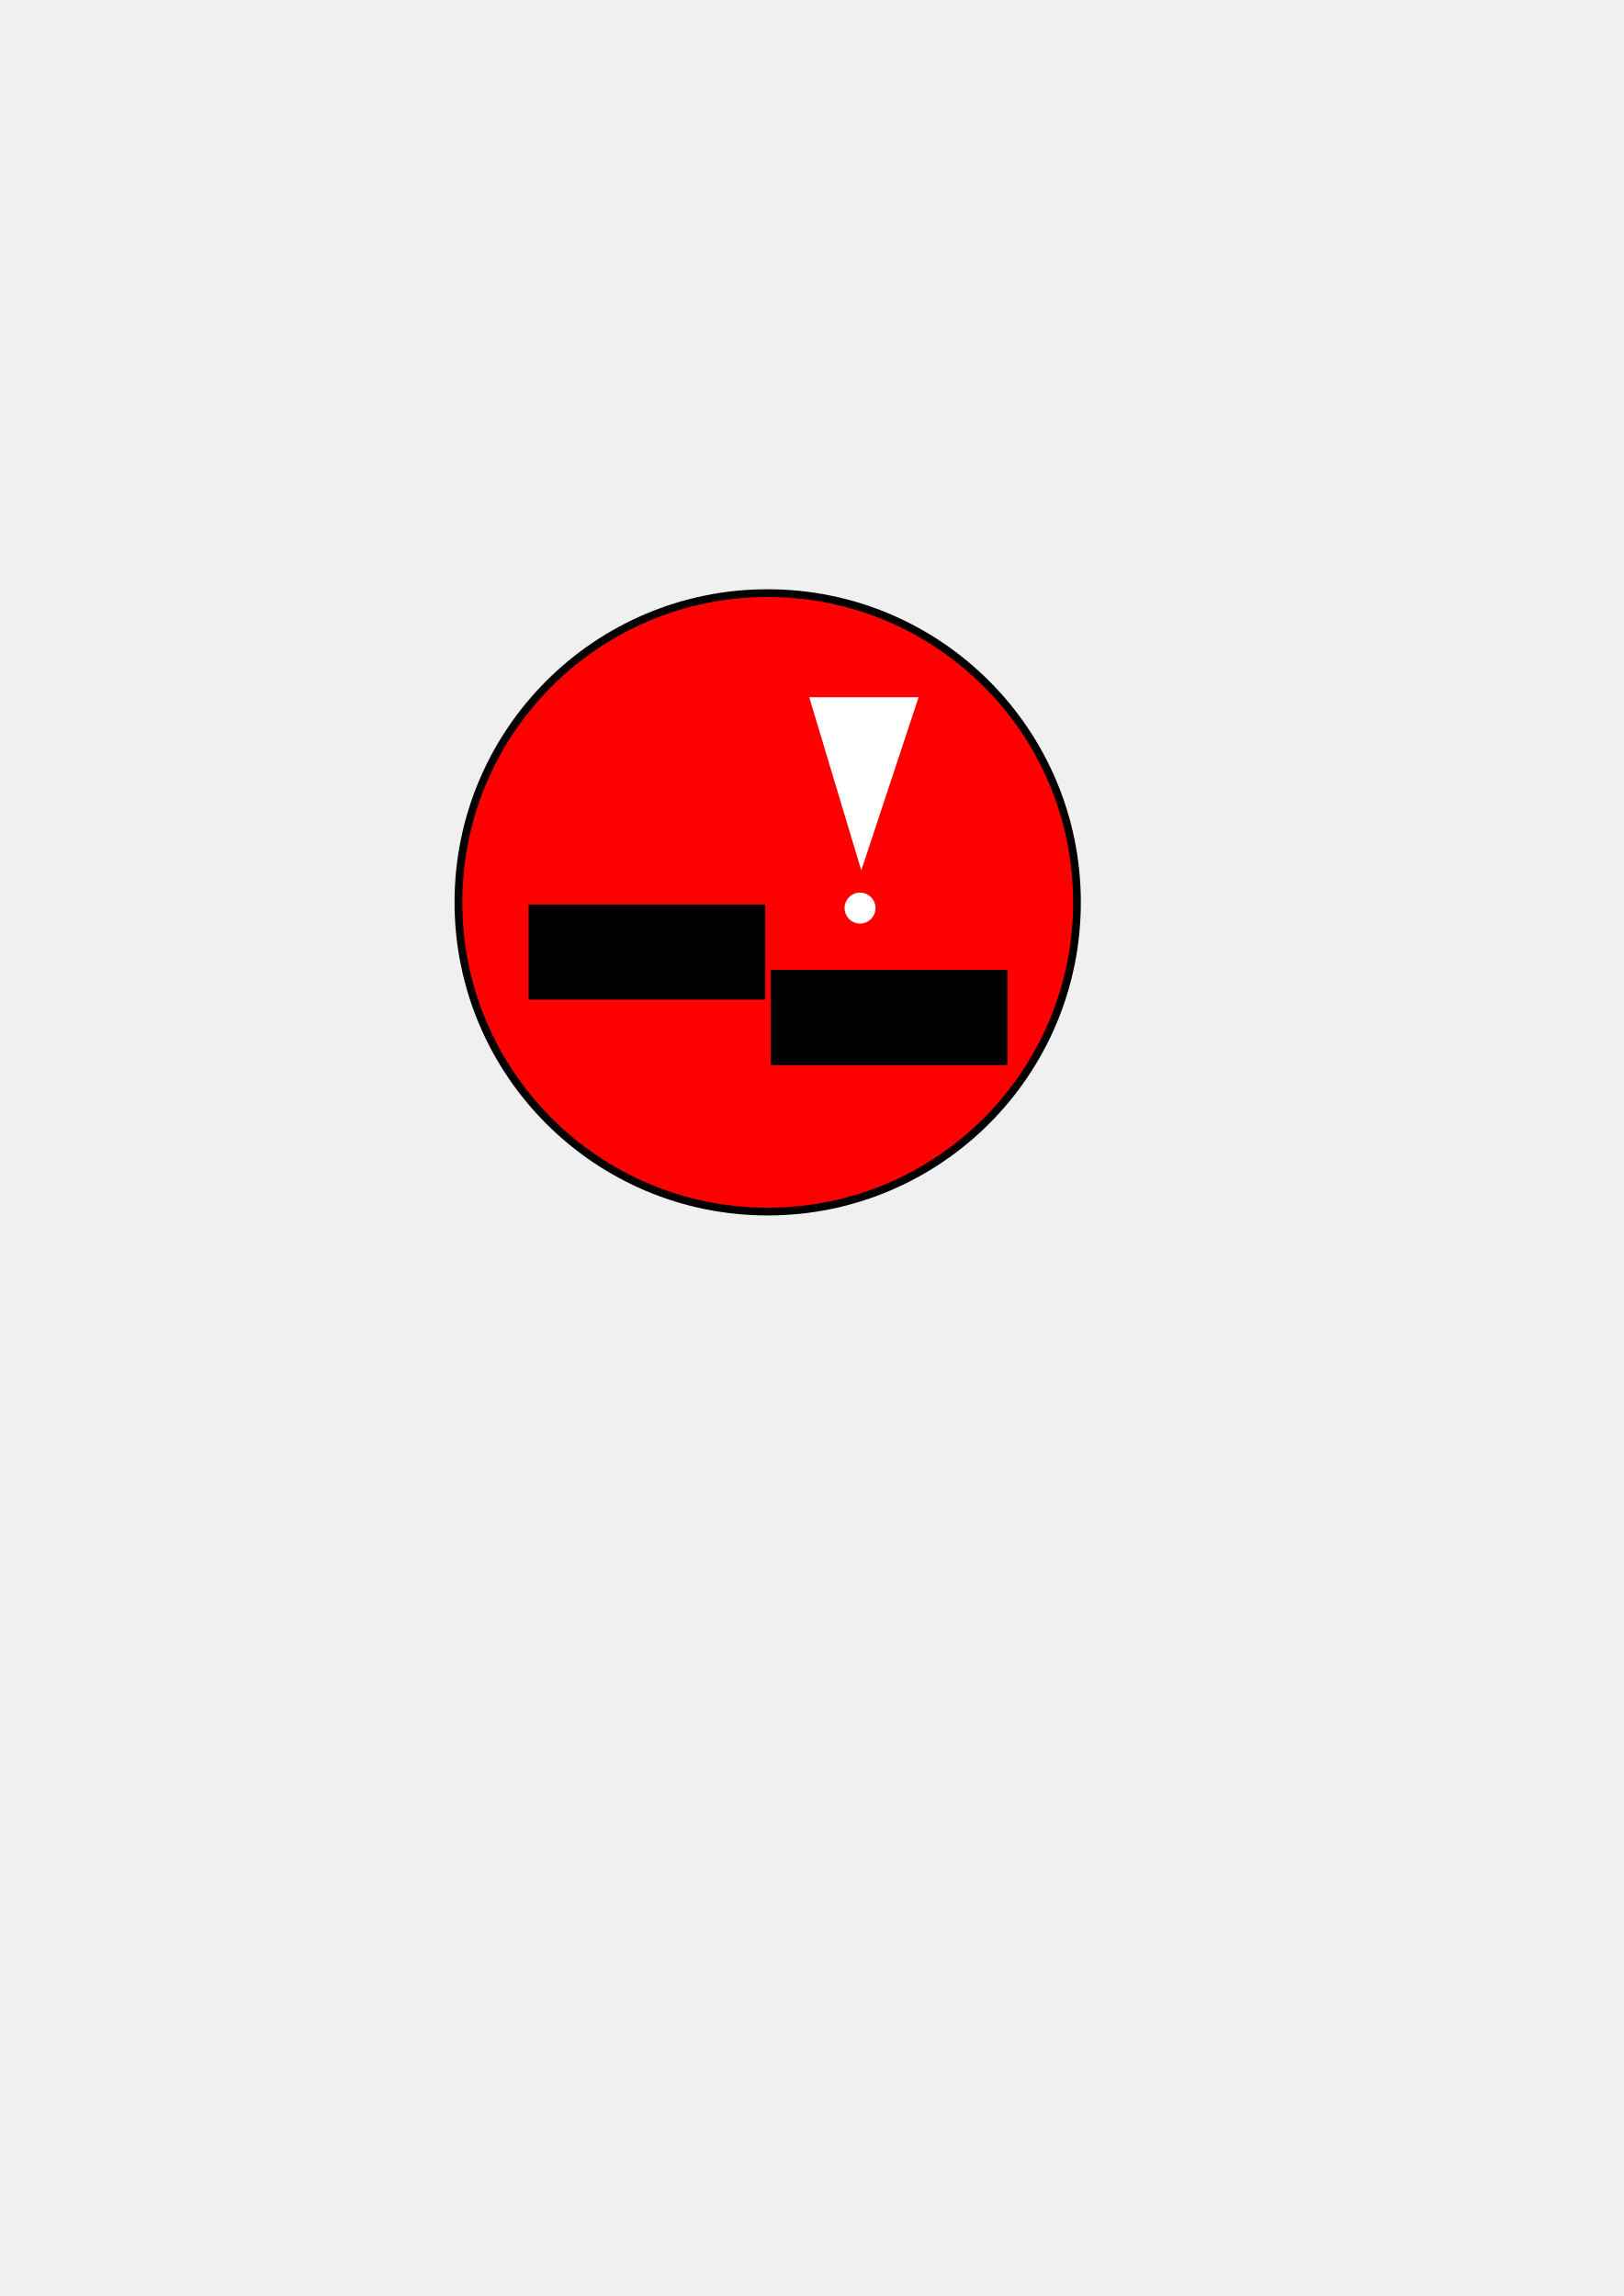
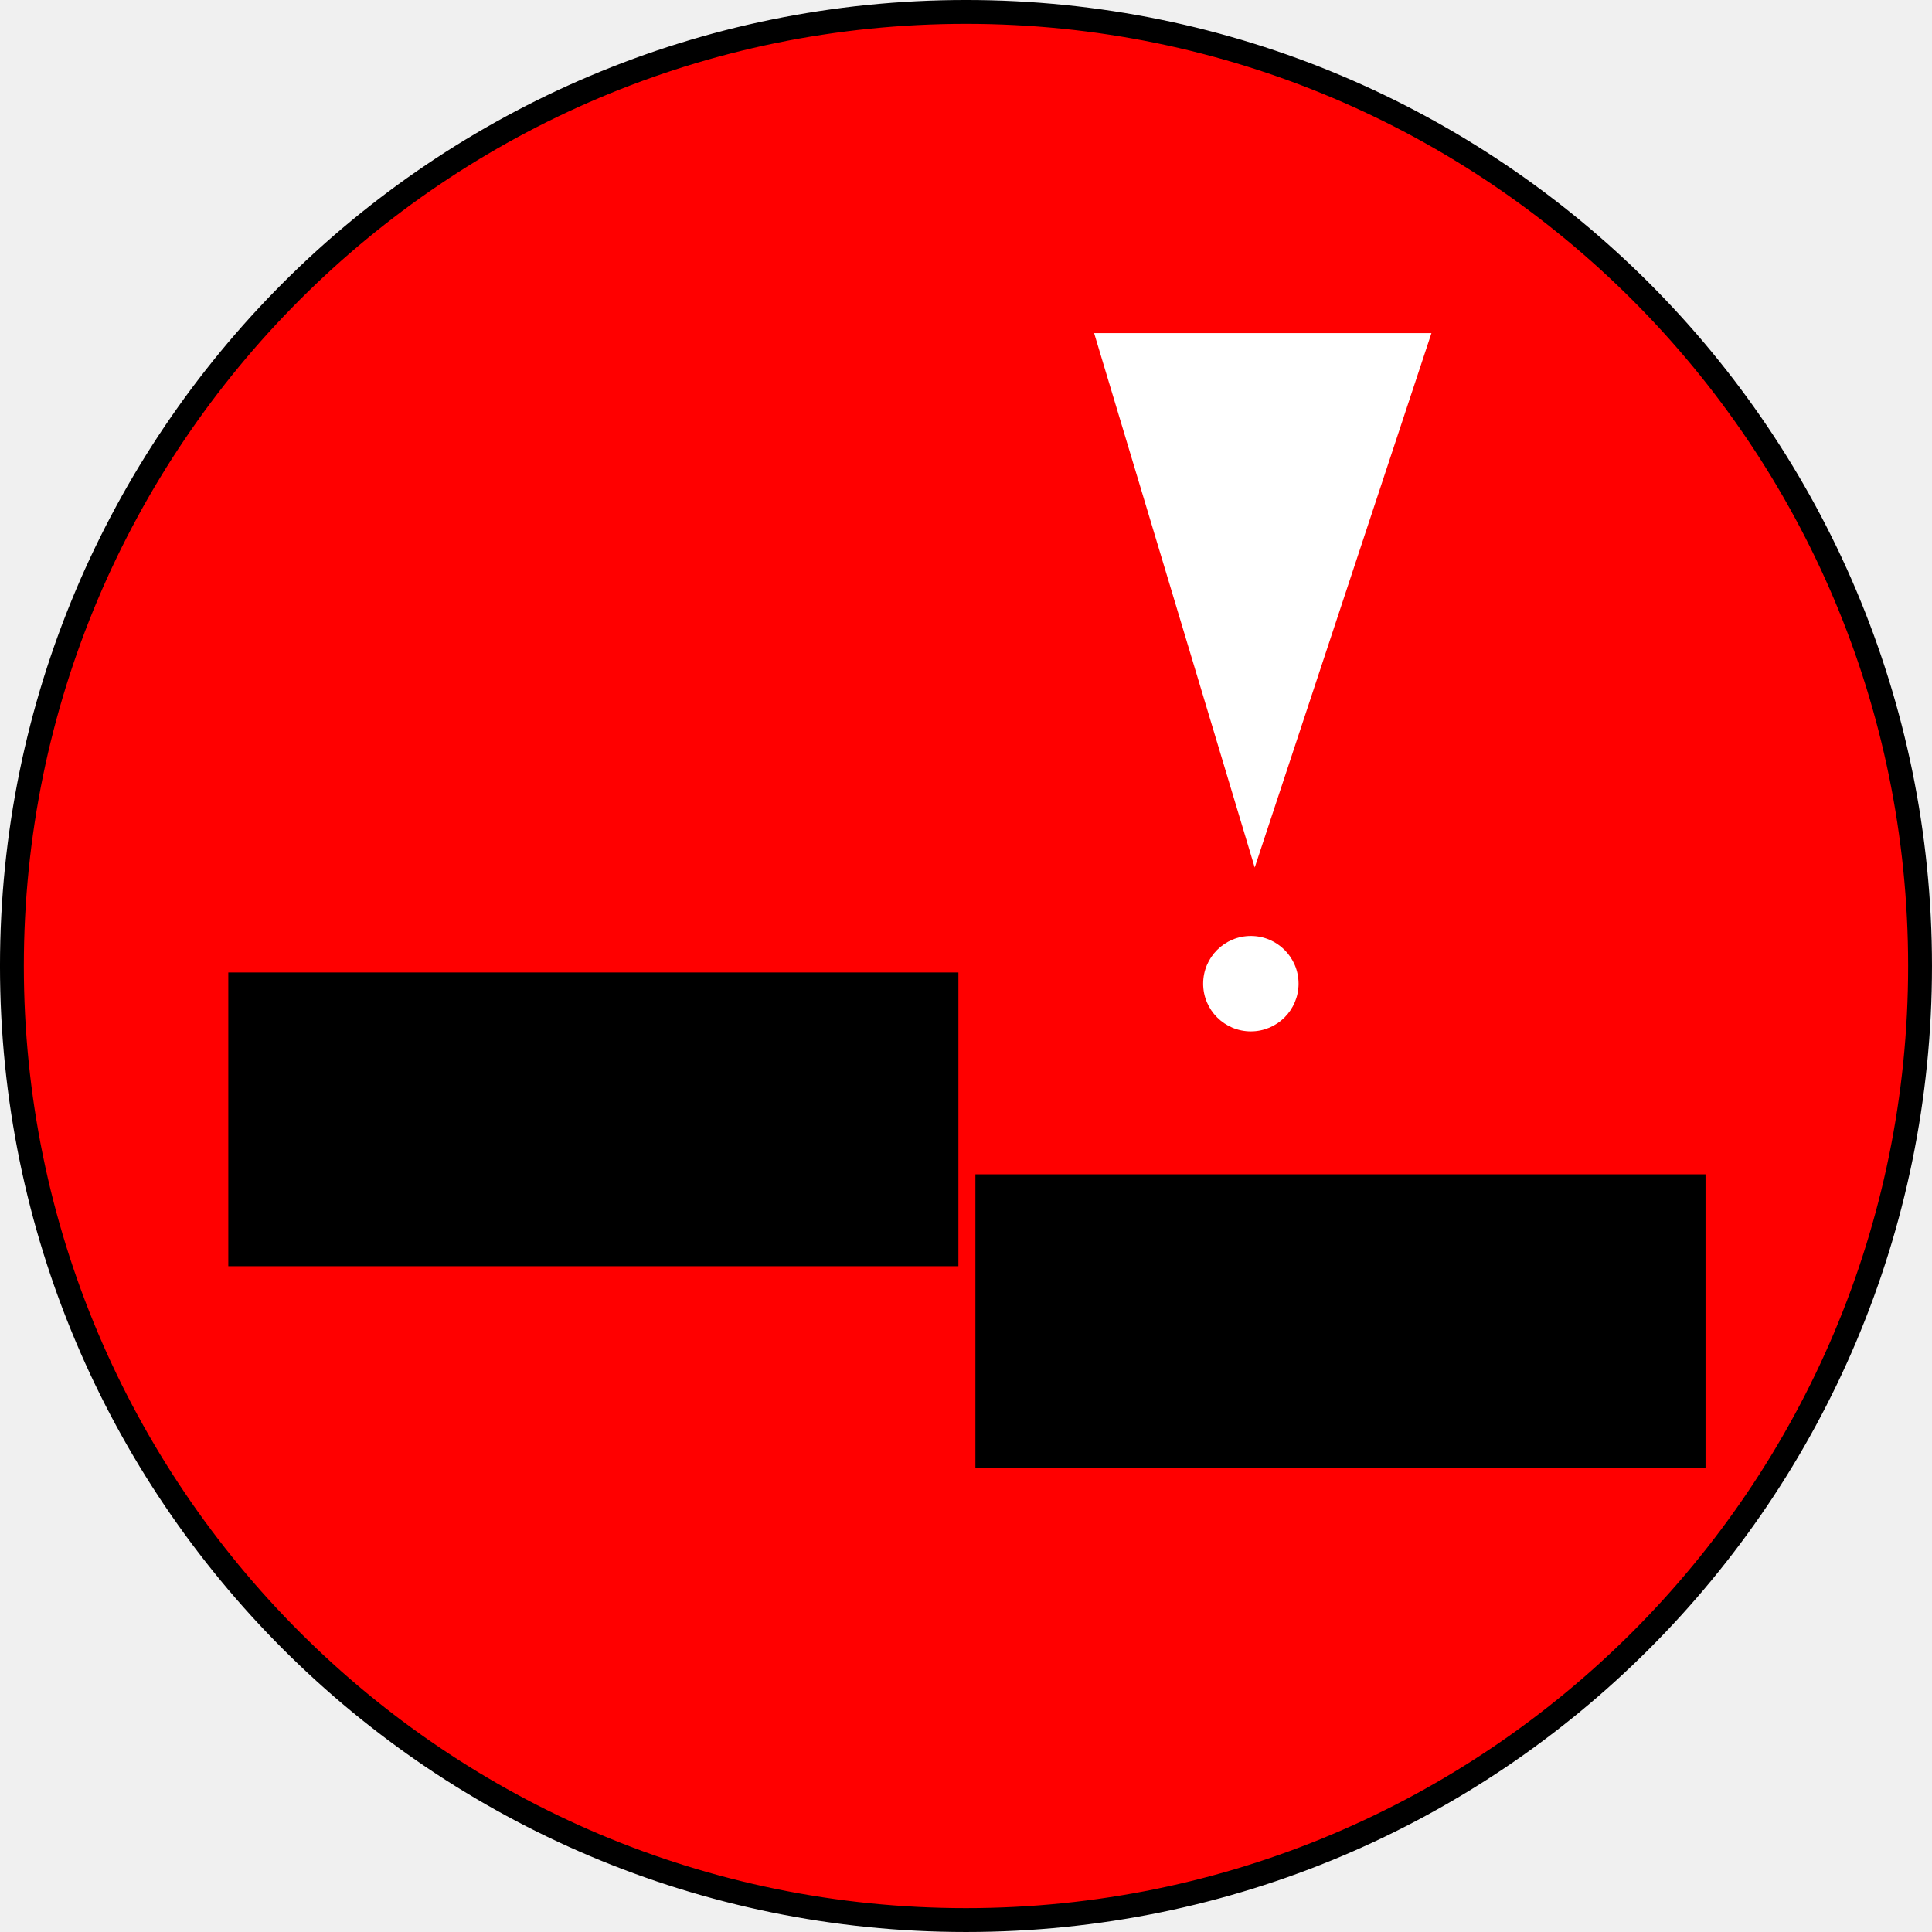
- <svg xmlns="http://www.w3.org/2000/svg" width="210mm" height="297mm" viewBox="0 0 210 297" version="1.1" id="svg5">
+ <svg xmlns="http://www.w3.org/2000/svg" width="81mm" height="81mm" viewBox="0 0 81 81" version="1.1" id="svg5">
  <defs id="defs2">
    <rect x="165.235" y="272.997" width="413.087" height="337.654" id="rect1975" />
  </defs>
-   <g id="layer1">
+   <g id="layer1" transform="translate(-58.7894,-76.22328)">
    <circle style="fill:#ff0000;fill-opacity:1;fill-rule:evenodd;stroke:#000000;stroke-width:1;stroke-miterlimit:4;stroke-dasharray:none;stroke-opacity:1" id="path123" cx="99.289" cy="116.723" r="40" />
-     <text xml:space="preserve" transform="scale(0.2645833)" id="text1973" style="fill:black;fill-opacity:1;line-height:1.25;stroke:none;font-family:sans-serif;font-style:normal;font-weight:normal;font-size:40px;white-space:pre;shape-inside:url(#rect1975)" />
+     <text xml:space="preserve" transform="scale(0.2645833)" id="text1973" style="font-style:normal;font-weight:normal;font-size:40px;line-height:1.25;font-family:sans-serif;white-space:pre;shape-inside:url(#rect1975);fill:#000000;fill-opacity:1;stroke:none" />
    <rect style="fill:#000000;stroke:none;stroke-width:1;stroke-miterlimit:4;stroke-dasharray:none" id="rect5841" width="30.61" height="12.314" x="68.361" y="116.995" />
    <rect style="fill:#000000;stroke:none;stroke-width:1;stroke-miterlimit:4;stroke-dasharray:none" id="rect5923" width="30.61" height="12.314" x="99.684" y="125.457" />
    <path style="fill:#ffffff;stroke:none;stroke-width:0.398px;stroke-linecap:butt;stroke-linejoin:miter;stroke-opacity:1" d="m 104.661,90.189 6.733,22.406 7.41,-22.406 z" id="path5958" />
    <circle style="fill:#ffffff;stroke:none;stroke-width:1;stroke-miterlimit:4;stroke-dasharray:none" id="path6077" cx="111.232" cy="117.464" r="2" />
  </g>
</svg>
